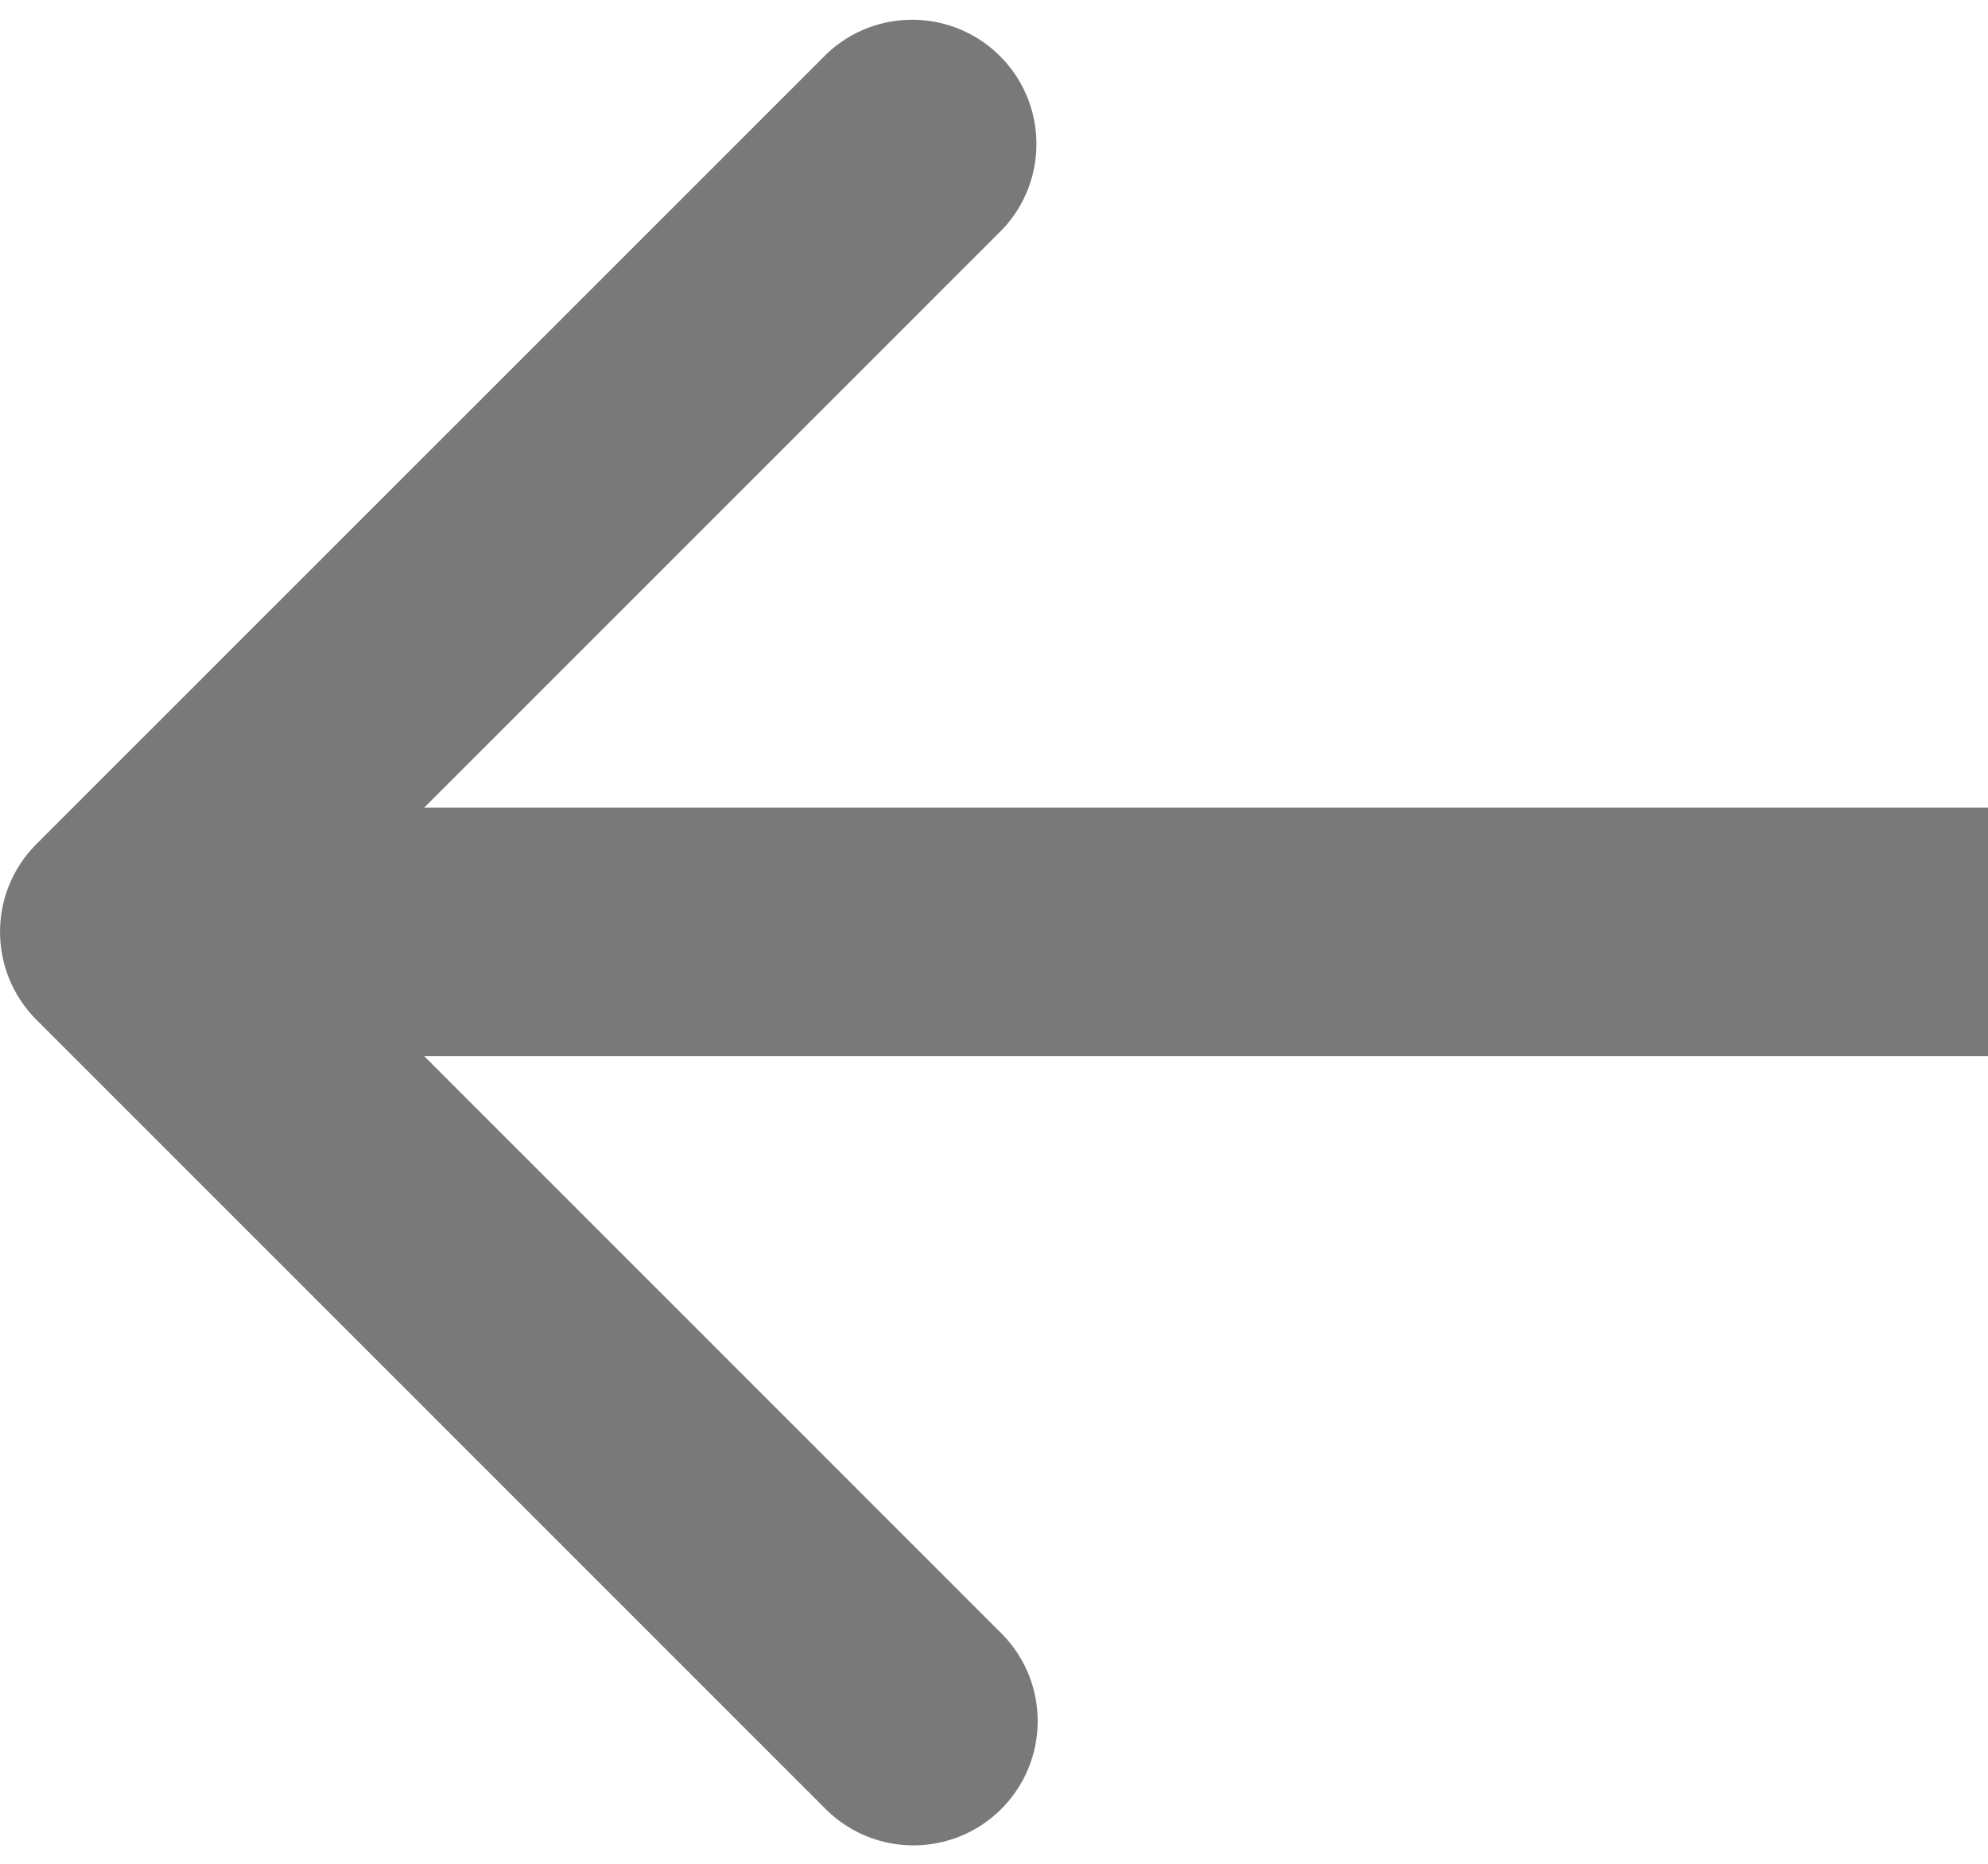
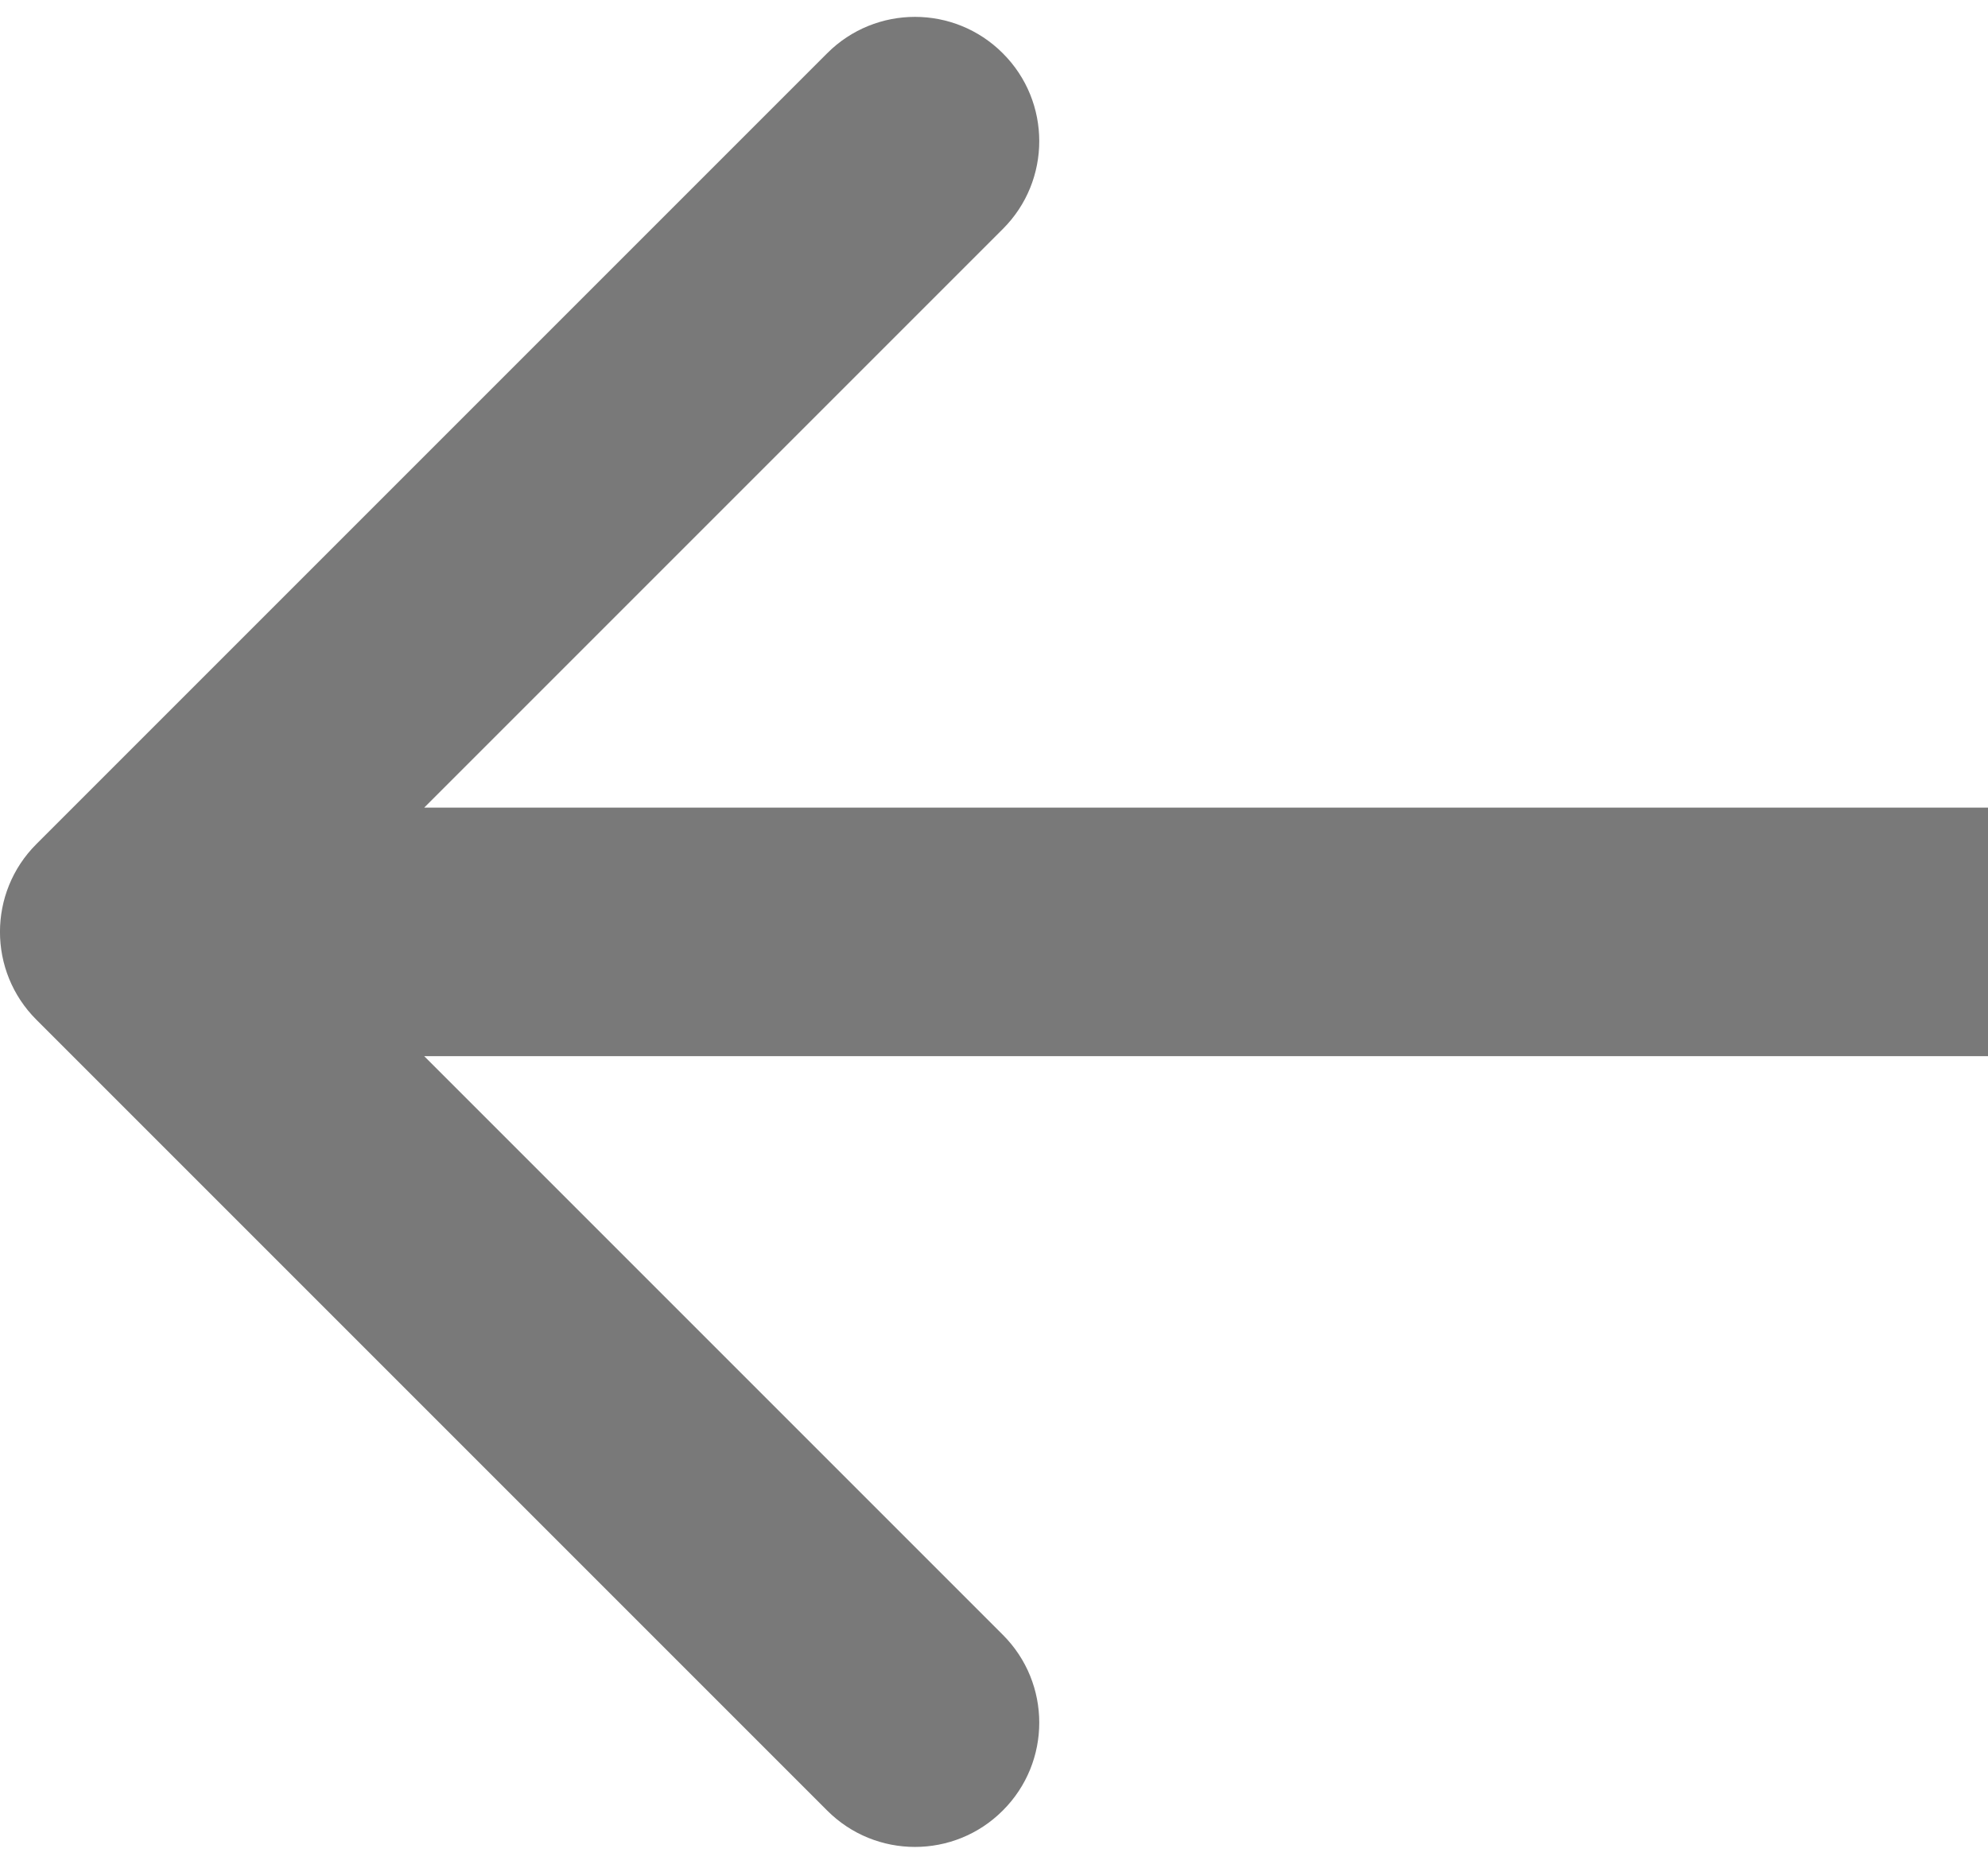
<svg xmlns="http://www.w3.org/2000/svg" width="16" height="15" viewBox="0 0 16 15" fill="none">
-   <path d="M.293 6.793a1 1 0 000 1.414l6.364 6.364a1 1 0 001.414-1.414L2.414 7.5l5.657-5.657A1 1 0 006.657.43L.293 6.793zM16 6.5H1v2h15v-2z" fill="#797979" />
+   <path d="M0.293 6.793C-0.098 7.183 -0.098 7.817 0.293 8.207L6.657 14.571C7.047 14.962 7.681 14.962 8.071 14.571C8.462 14.181 8.462 13.547 8.071 13.157L2.414 7.5L8.071 1.843C8.462 1.453 8.462 0.819 8.071 0.429C7.681 0.038 7.047 0.038 6.657 0.429L0.293 6.793ZM16 6.5L1 6.5L1 8.5L16 8.5L16 6.5Z" fill="#797979" />
</svg>
